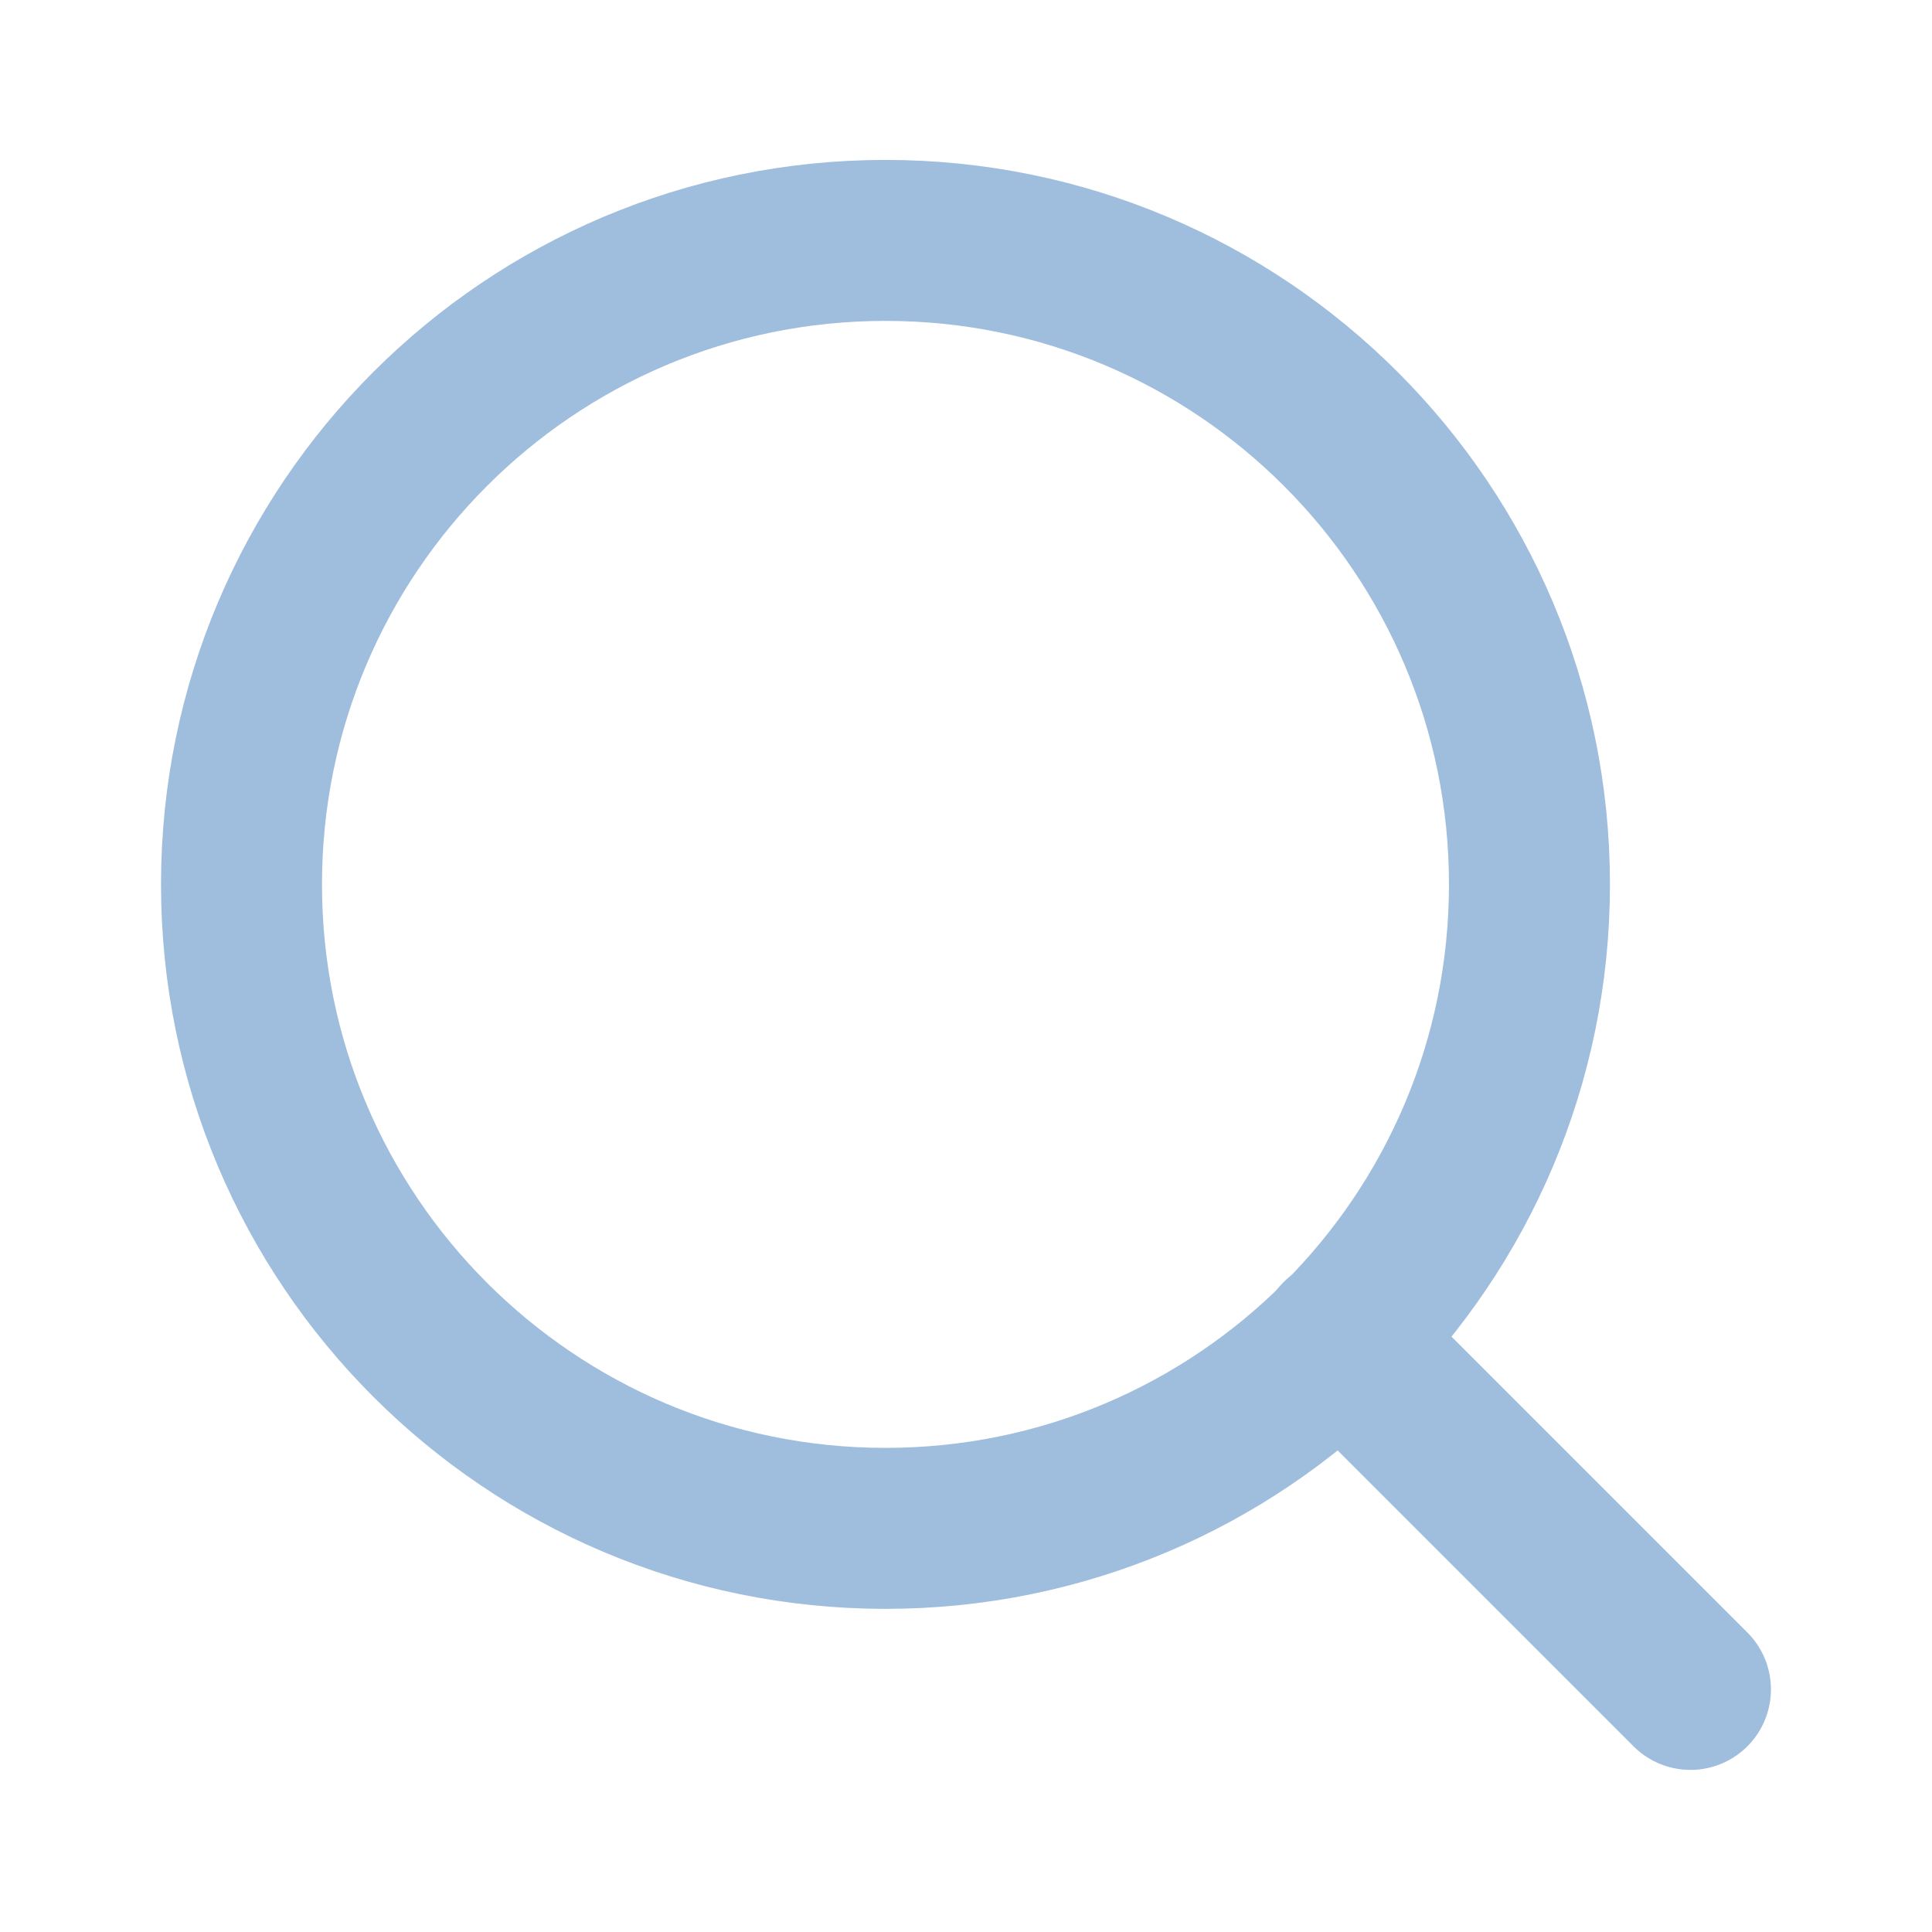
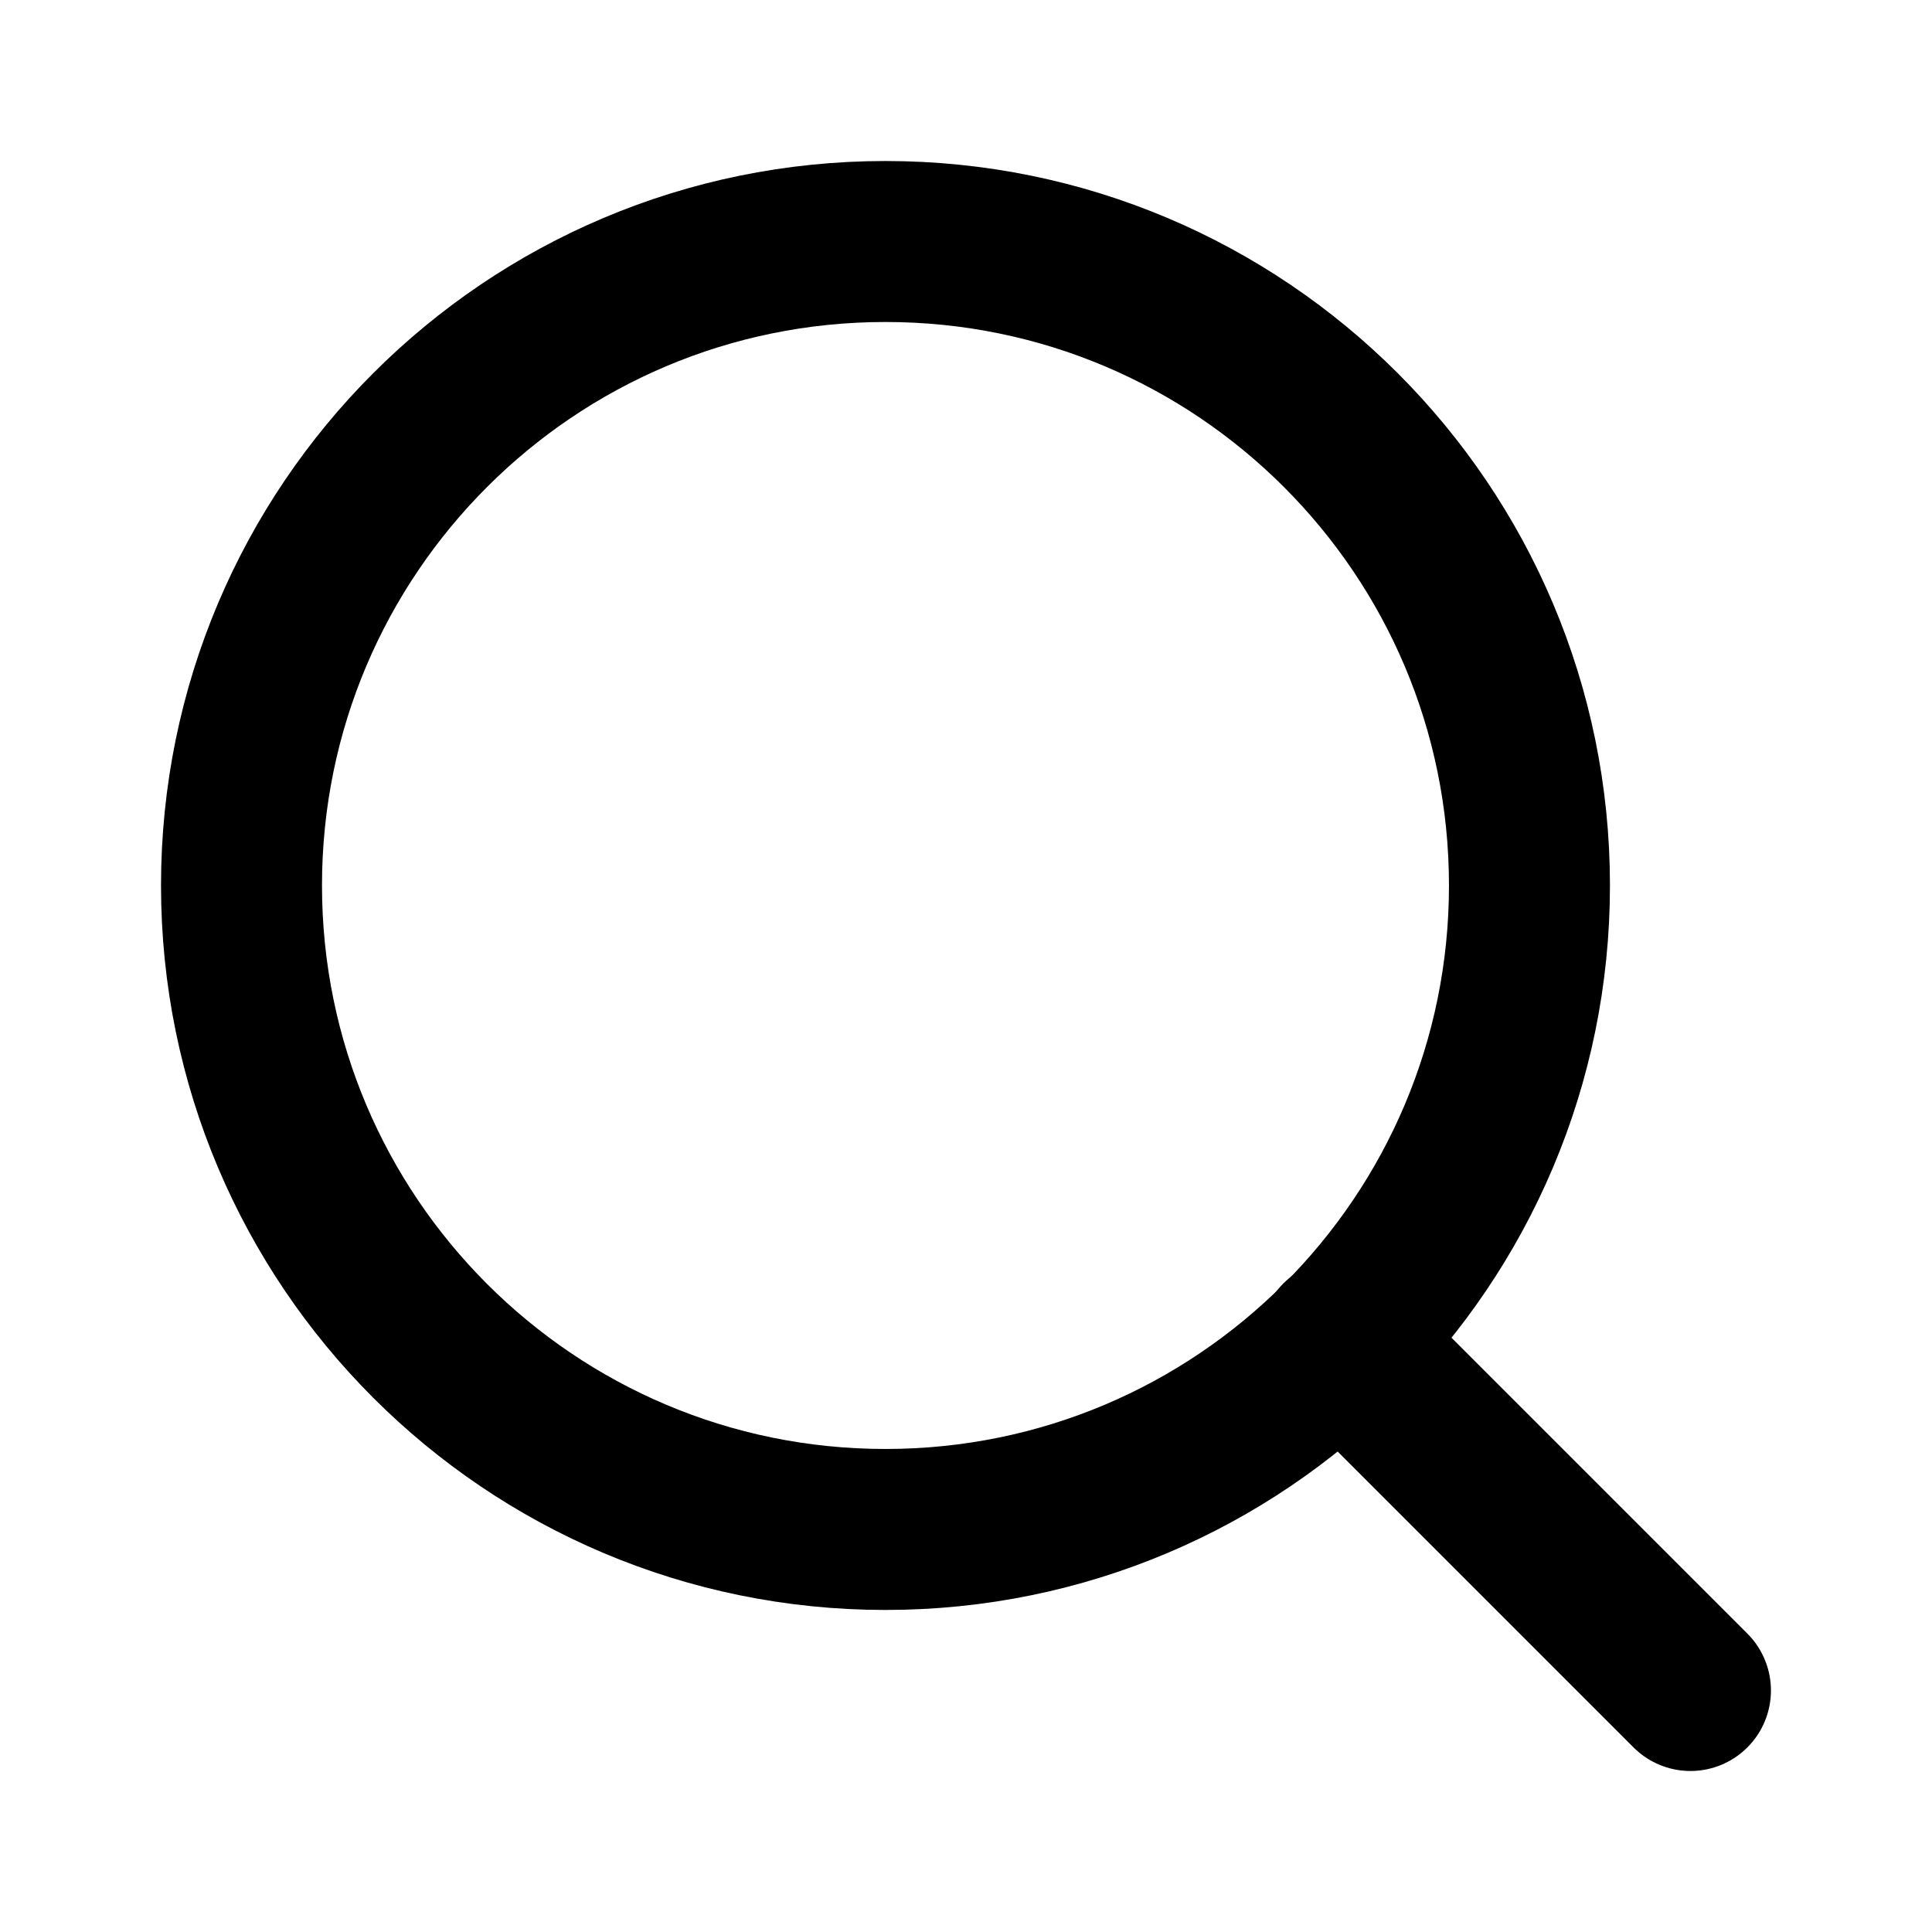
<svg xmlns="http://www.w3.org/2000/svg" width="37" height="37" viewBox="0 0 37 37">
-   <g id="Icon" transform="translate(0 -0.021)" opacity="0.5">
-     <rect id="Area" width="37" height="37" transform="translate(0 0.021)" fill="#b42828" opacity="0" />
-     <g id="Icon-2" data-name="Icon" transform="translate(2.389 4.625)">
-       <circle id="Path" cx="12.333" cy="12.333" r="12.333" transform="translate(2.236 0)" fill="none" stroke="#407bbc" stroke-linecap="round" stroke-linejoin="round" stroke-width="3.083" />
-       <line id="Line" x1="6.706" y1="6.706" transform="translate(23.279 21.044)" fill="none" stroke="#407bbc" stroke-linecap="round" stroke-linejoin="round" stroke-width="3.083" />
-     </g>
+   <g id="Icon-2" transform="translate(2.389 4.625)">
+     <circle id="Path" cx="12.333" cy="12.333" r="12.333" transform="translate(2.236 0)" fill="none" stroke="currentColor" stroke-linecap="round" stroke-linejoin="round" stroke-width="3.083" />
+     <line id="Line" x1="6.706" y1="6.706" transform="translate(23.279 21.044)" fill="none" stroke="currentColor" stroke-linecap="round" stroke-linejoin="round" stroke-width="3.083" />
  </g>
</svg>
